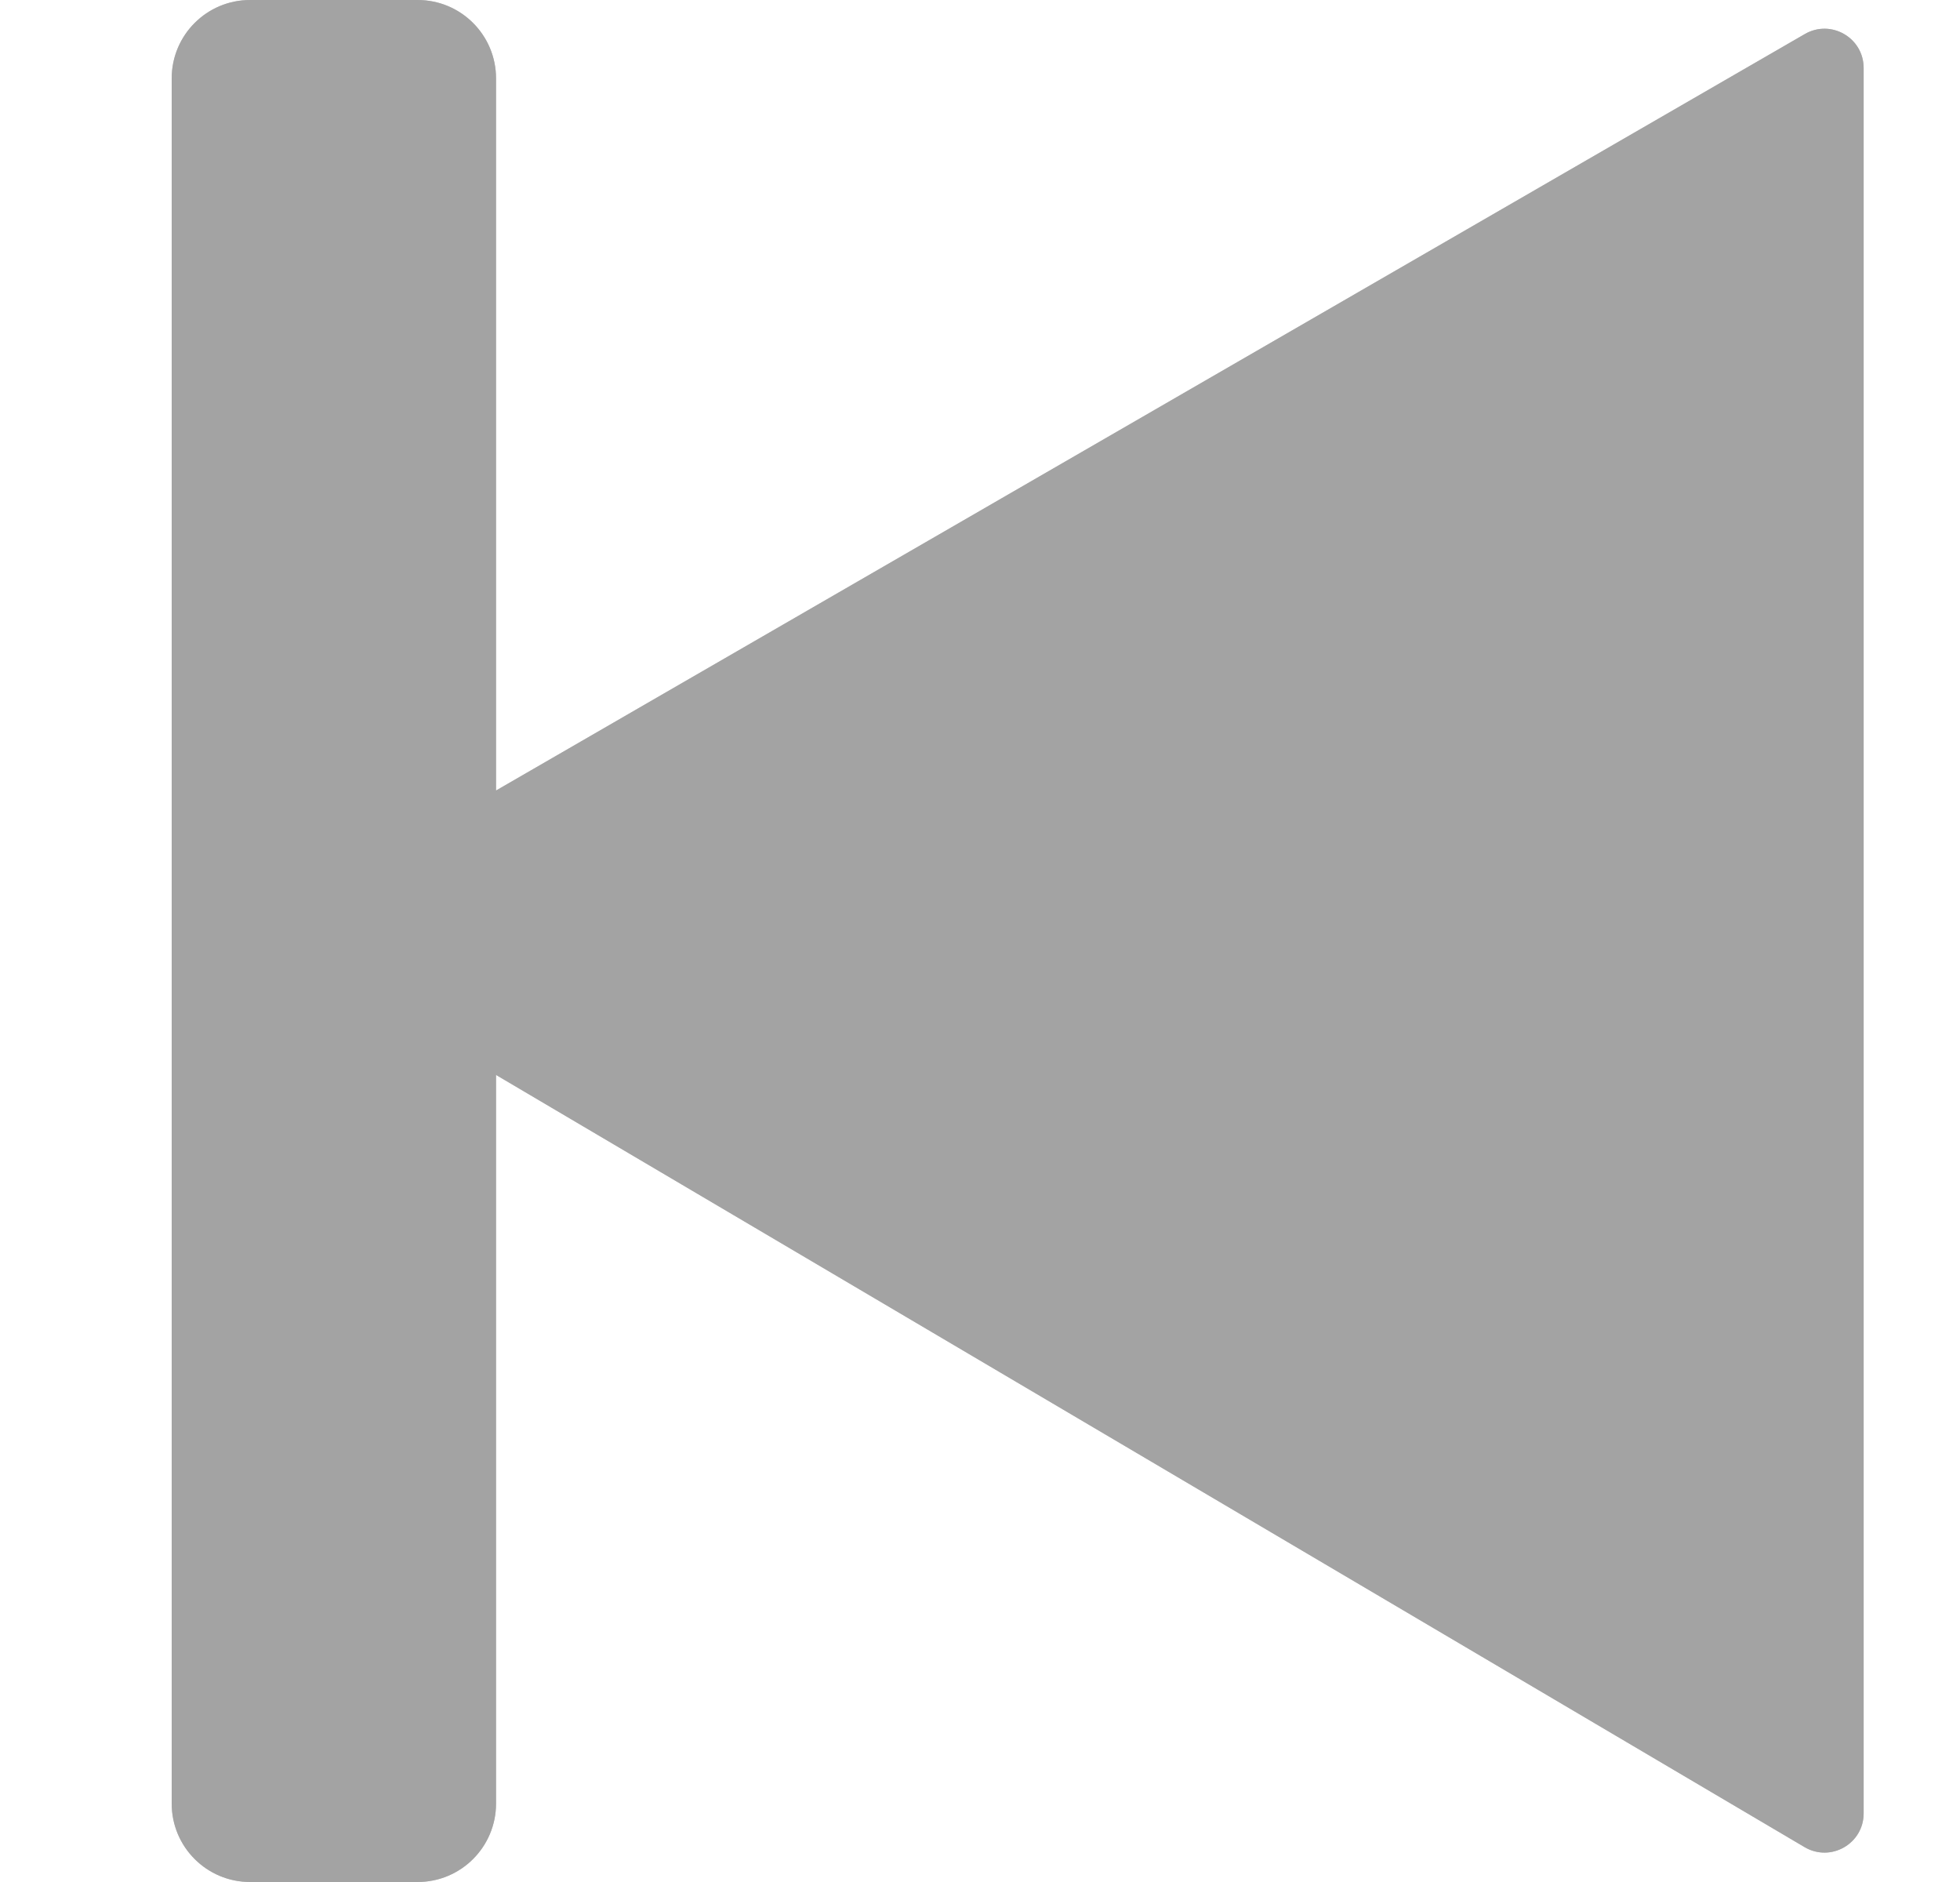
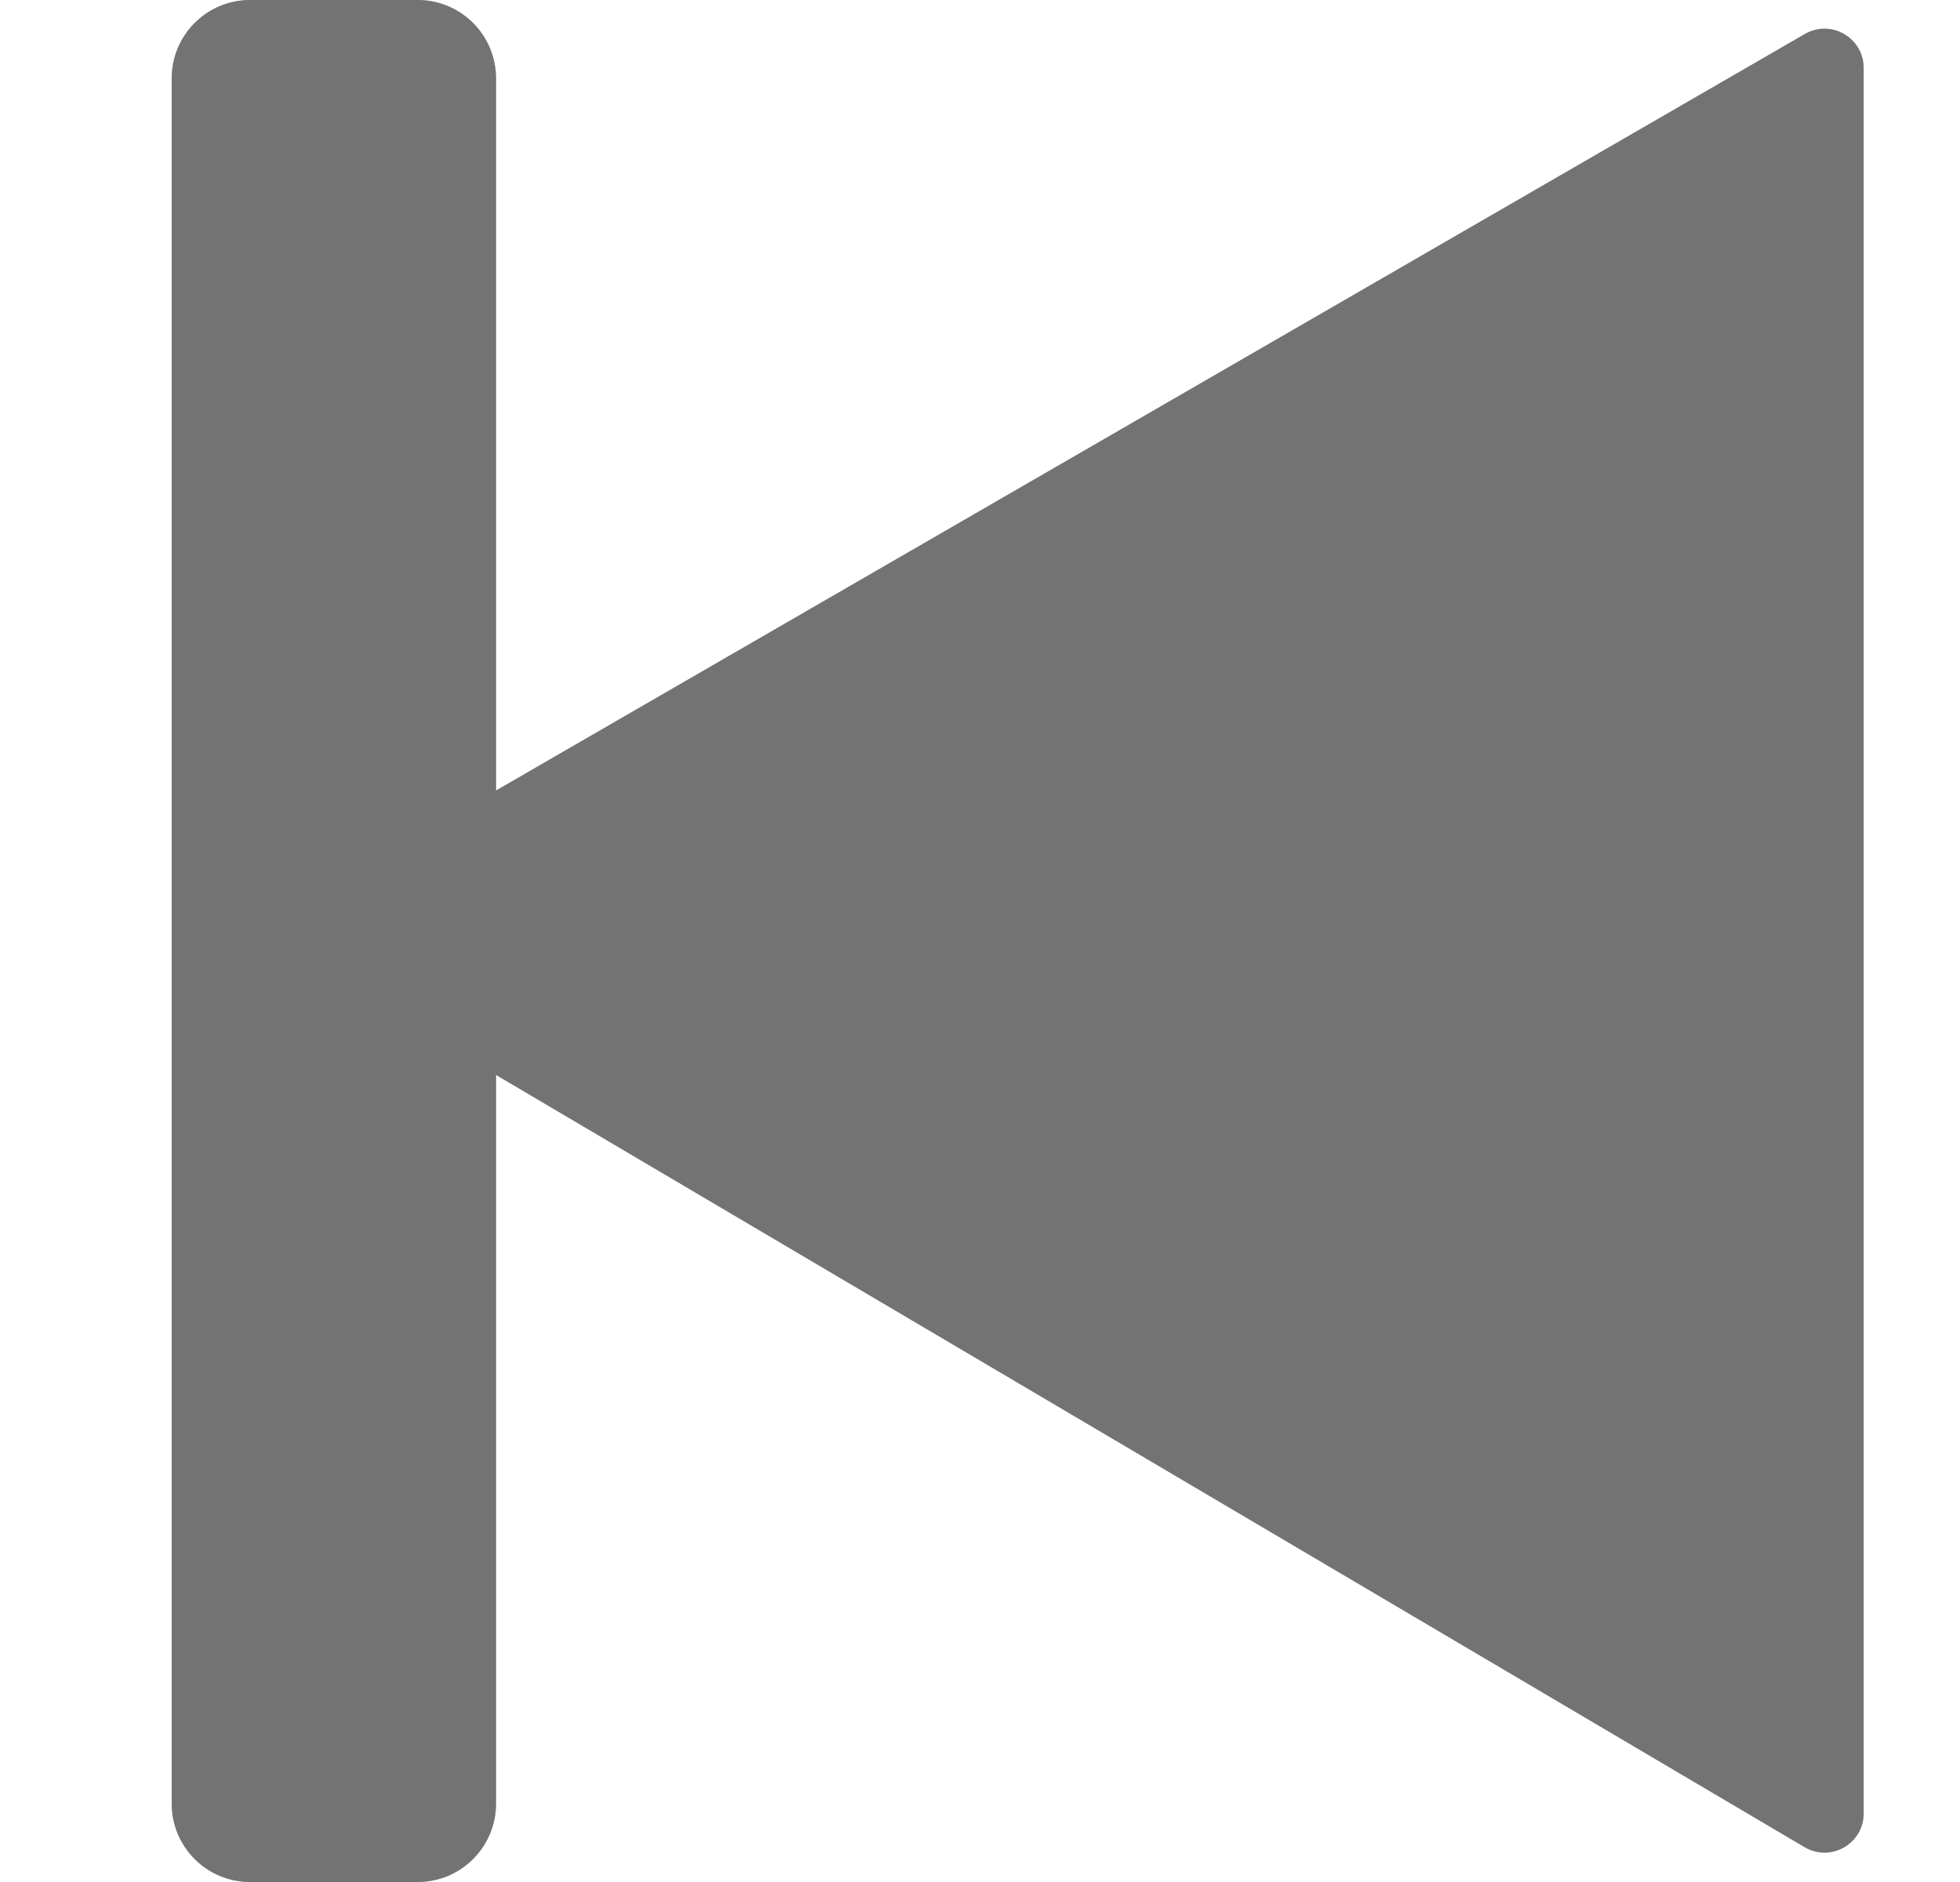
<svg xmlns="http://www.w3.org/2000/svg" width="25" height="24" viewBox="0 0 25 24" fill="none">
-   <mask id="path-1-inside-1_64_215" fill="#a3a3a3">
+   <mask id="path-1-inside-1_64_215" fill="#737373">
    <path fill-rule="evenodd" clip-rule="evenodd" d="M3.19 0C2.637 0 2.19 0.448 2.19 1V23C2.19 23.552 2.637 24 3.19 24H5.327C5.88 24 6.327 23.552 6.327 23V13.708L23.017 23.555C23.351 23.752 23.771 23.512 23.771 23.125L23.771 0.867C23.771 0.482 23.355 0.241 23.021 0.434L6.327 10.081V1C6.327 0.448 5.88 0 5.327 0H3.19Z" />
  </mask>
-   <path fill-rule="evenodd" clip-rule="evenodd" d="M3.19 0C2.637 0 2.19 0.448 2.19 1V23C2.19 23.552 2.637 24 3.19 24H5.327C5.88 24 6.327 23.552 6.327 23V13.708L23.017 23.555C23.351 23.752 23.771 23.512 23.771 23.125L23.771 0.867C23.771 0.482 23.355 0.241 23.021 0.434L6.327 10.081V1C6.327 0.448 5.88 0 5.327 0H3.19Z" fill="#a3a3a3" />
-   <path d="M6.327 13.708L6.835 12.847L5.327 11.957V13.708H6.327ZM23.017 23.555L23.525 22.694H23.525L23.017 23.555ZM23.771 23.125H22.771H23.771ZM23.771 0.867L24.771 0.867V0.867H23.771ZM23.021 0.434L23.521 1.299V1.299L23.021 0.434ZM6.327 10.081H5.327V11.814L6.828 10.947L6.327 10.081ZM3.19 1V1V-1C2.085 -1 1.19 -0.105 1.19 1H3.19ZM3.19 23V1H1.19V23H3.19ZM3.19 23H3.19H1.19C1.19 24.105 2.085 25 3.19 25V23ZM5.327 23H3.19V25H5.327V23ZM5.327 23V25C6.432 25 7.327 24.105 7.327 23H5.327ZM5.327 13.708V23H7.327V13.708H5.327ZM23.525 22.694L6.835 12.847L5.819 14.569L22.509 24.416L23.525 22.694ZM22.771 23.125C22.771 22.738 23.192 22.497 23.525 22.694L22.509 24.416C23.509 25.006 24.771 24.285 24.771 23.125H22.771ZM22.771 0.867L22.771 23.125H24.771L24.771 0.867L22.771 0.867ZM23.521 1.299C23.188 1.492 22.771 1.252 22.771 0.867H24.771C24.771 -0.288 23.521 -1.01 22.521 -0.432L23.521 1.299ZM6.828 10.947L23.521 1.299L22.521 -0.432L5.827 9.215L6.828 10.947ZM5.327 1V10.081H7.327V1H5.327ZM5.327 1H7.327C7.327 -0.105 6.432 -1 5.327 -1V1ZM3.19 1H5.327V-1H3.19V1Z" fill="#a3a3a3" mask="url(#path-1-inside-1_64_215)" />
+   <path fill-rule="evenodd" clip-rule="evenodd" d="M3.19 0C2.637 0 2.19 0.448 2.19 1V23C2.19 23.552 2.637 24 3.19 24H5.327C5.88 24 6.327 23.552 6.327 23V13.708L23.017 23.555C23.351 23.752 23.771 23.512 23.771 23.125L23.771 0.867C23.771 0.482 23.355 0.241 23.021 0.434L6.327 10.081V1C6.327 0.448 5.88 0 5.327 0H3.19Z" fill="#737373" />
+   <path d="M6.327 13.708L6.835 12.847L5.327 11.957V13.708H6.327ZM23.017 23.555L23.525 22.694H23.525L23.017 23.555ZM23.771 23.125H22.771H23.771ZM23.771 0.867L24.771 0.867V0.867H23.771ZM23.021 0.434L23.521 1.299V1.299L23.021 0.434ZM6.327 10.081H5.327V11.814L6.828 10.947L6.327 10.081ZM3.19 1V1V-1C2.085 -1 1.19 -0.105 1.19 1H3.19ZM3.19 23V1H1.19V23H3.19ZM3.19 23H3.19H1.19C1.19 24.105 2.085 25 3.19 25V23ZM5.327 23H3.19V25H5.327V23ZM5.327 23V25C6.432 25 7.327 24.105 7.327 23H5.327ZM5.327 13.708V23H7.327V13.708H5.327ZM23.525 22.694L6.835 12.847L5.819 14.569L22.509 24.416L23.525 22.694ZM22.771 23.125C22.771 22.738 23.192 22.497 23.525 22.694L22.509 24.416C23.509 25.006 24.771 24.285 24.771 23.125H22.771ZM22.771 0.867L22.771 23.125H24.771L24.771 0.867L22.771 0.867ZM23.521 1.299C23.188 1.492 22.771 1.252 22.771 0.867H24.771C24.771 -0.288 23.521 -1.01 22.521 -0.432L23.521 1.299ZM6.828 10.947L23.521 1.299L22.521 -0.432L5.827 9.215L6.828 10.947ZM5.327 1V10.081H7.327V1H5.327ZM5.327 1H7.327C7.327 -0.105 6.432 -1 5.327 -1V1ZM3.19 1H5.327V-1H3.19V1Z" fill="#737373" mask="url(#path-1-inside-1_64_215)" />
</svg>
